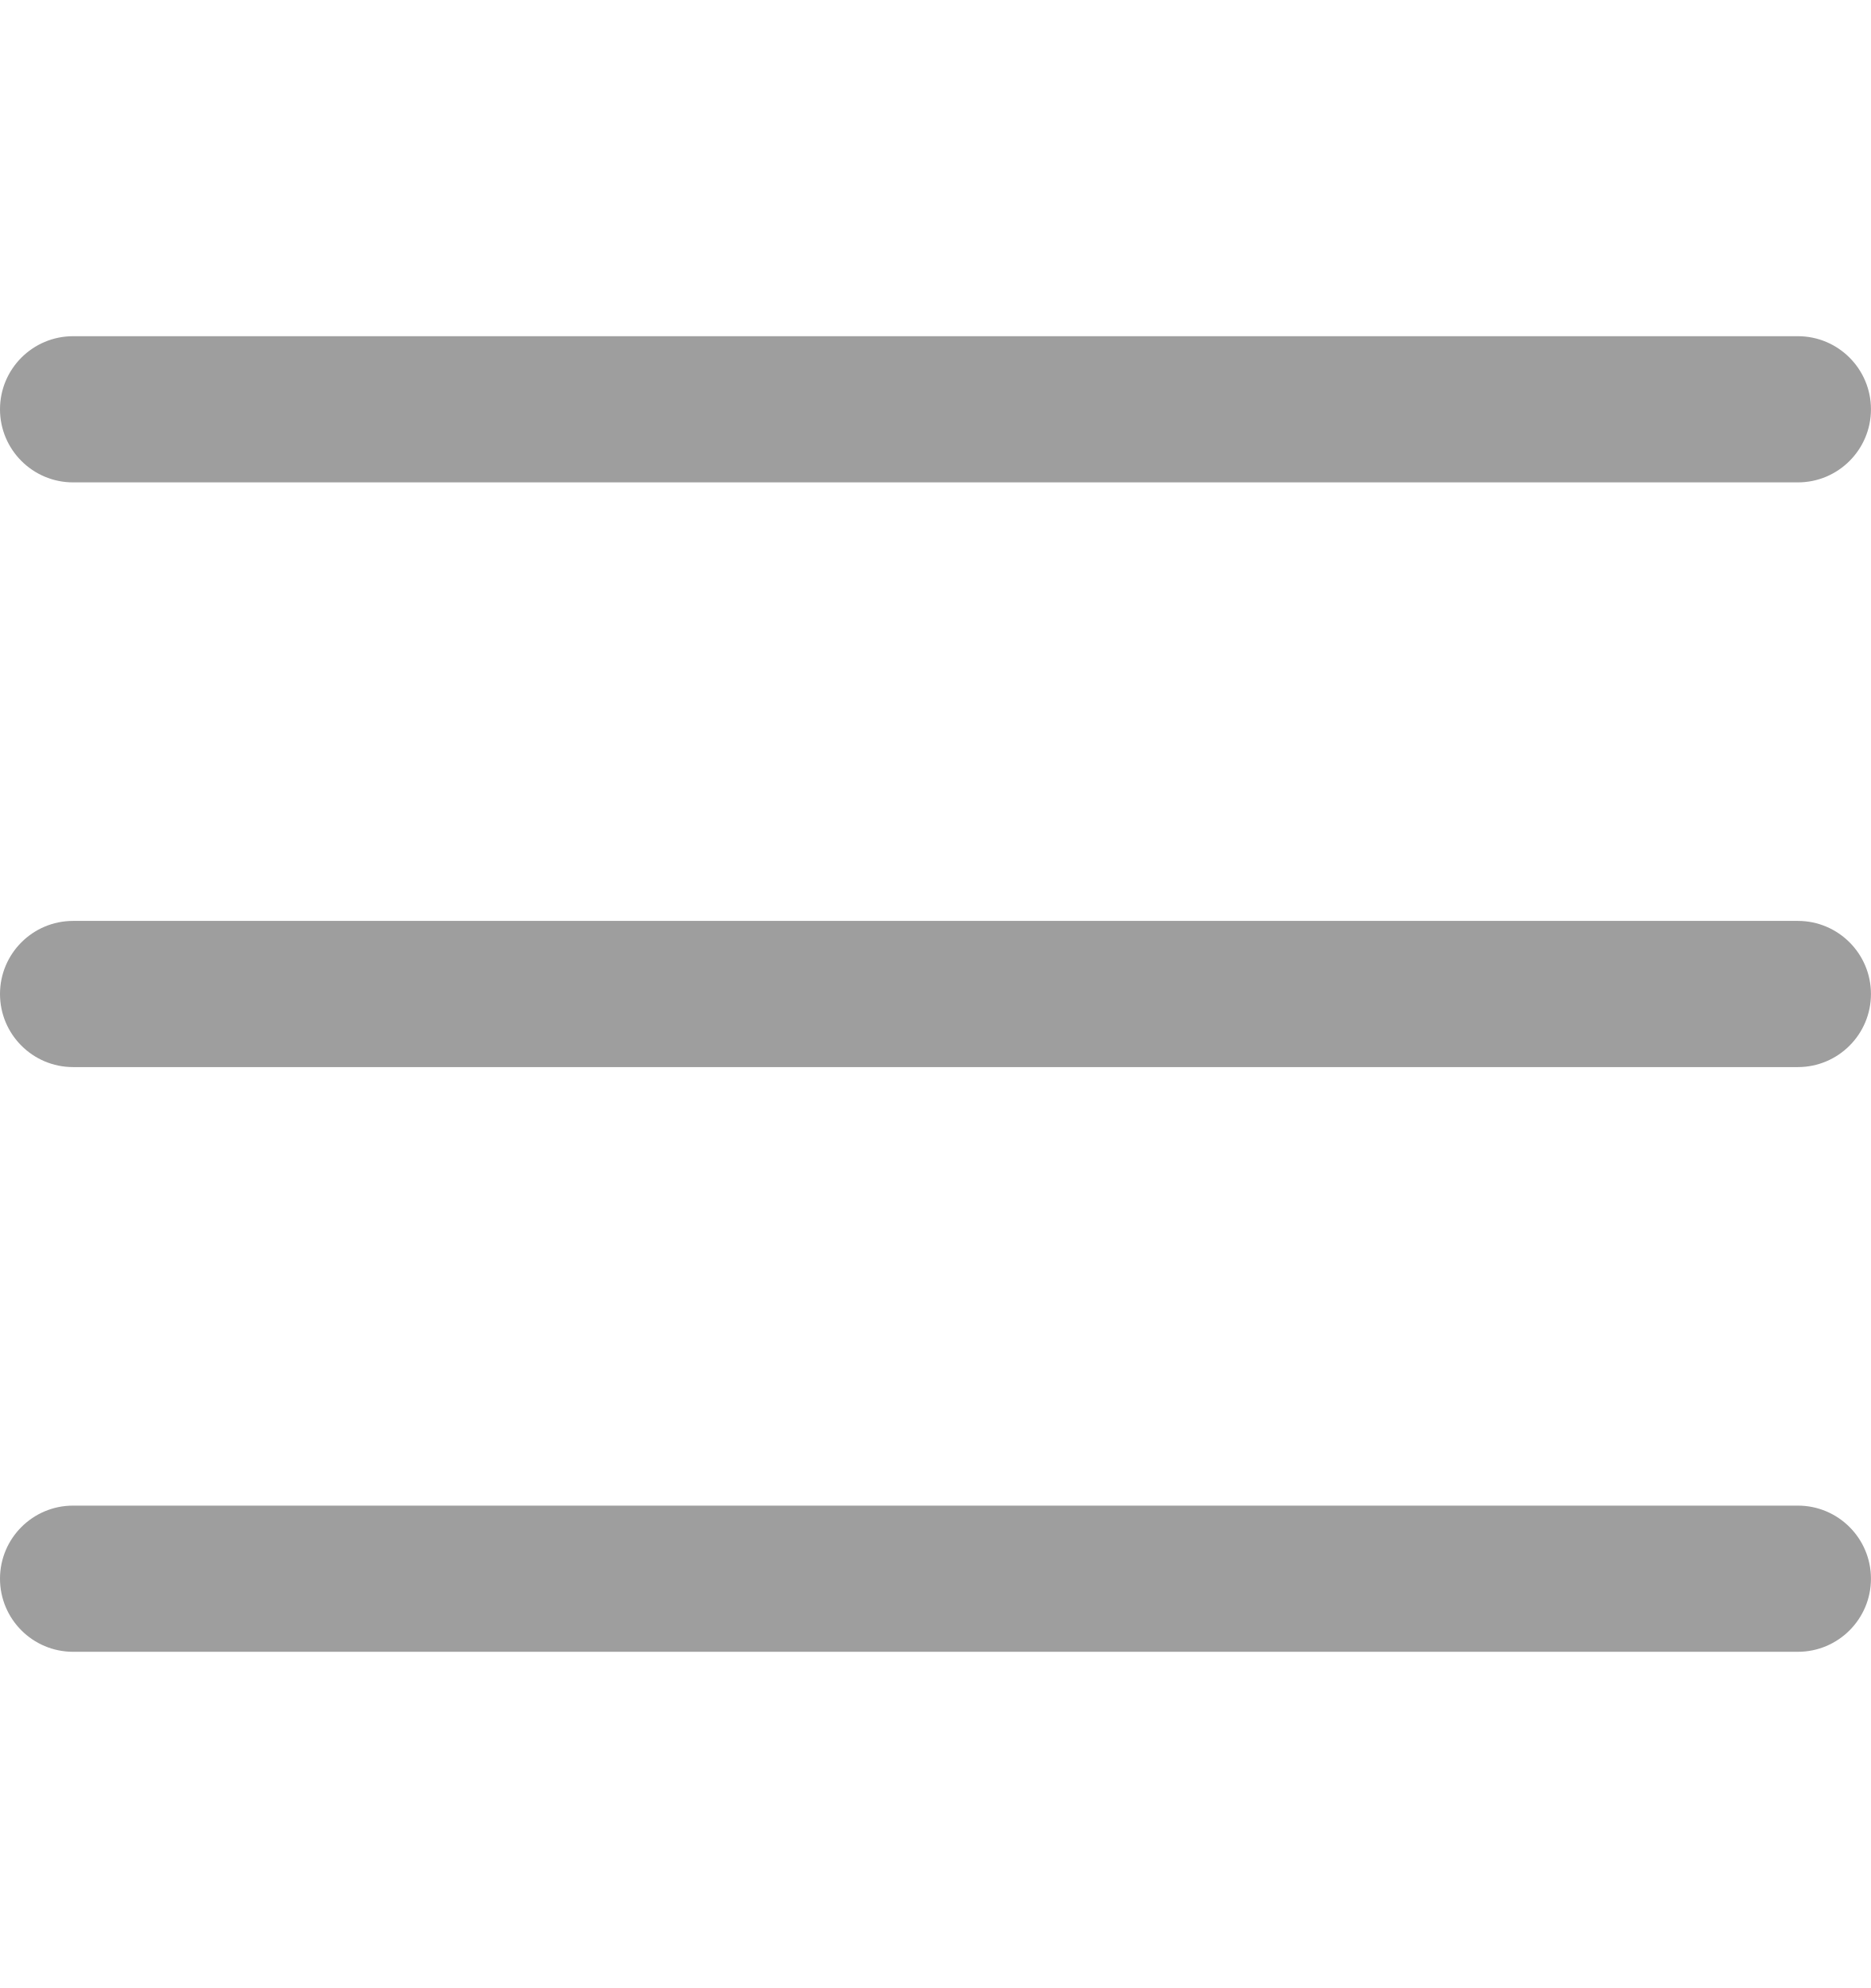
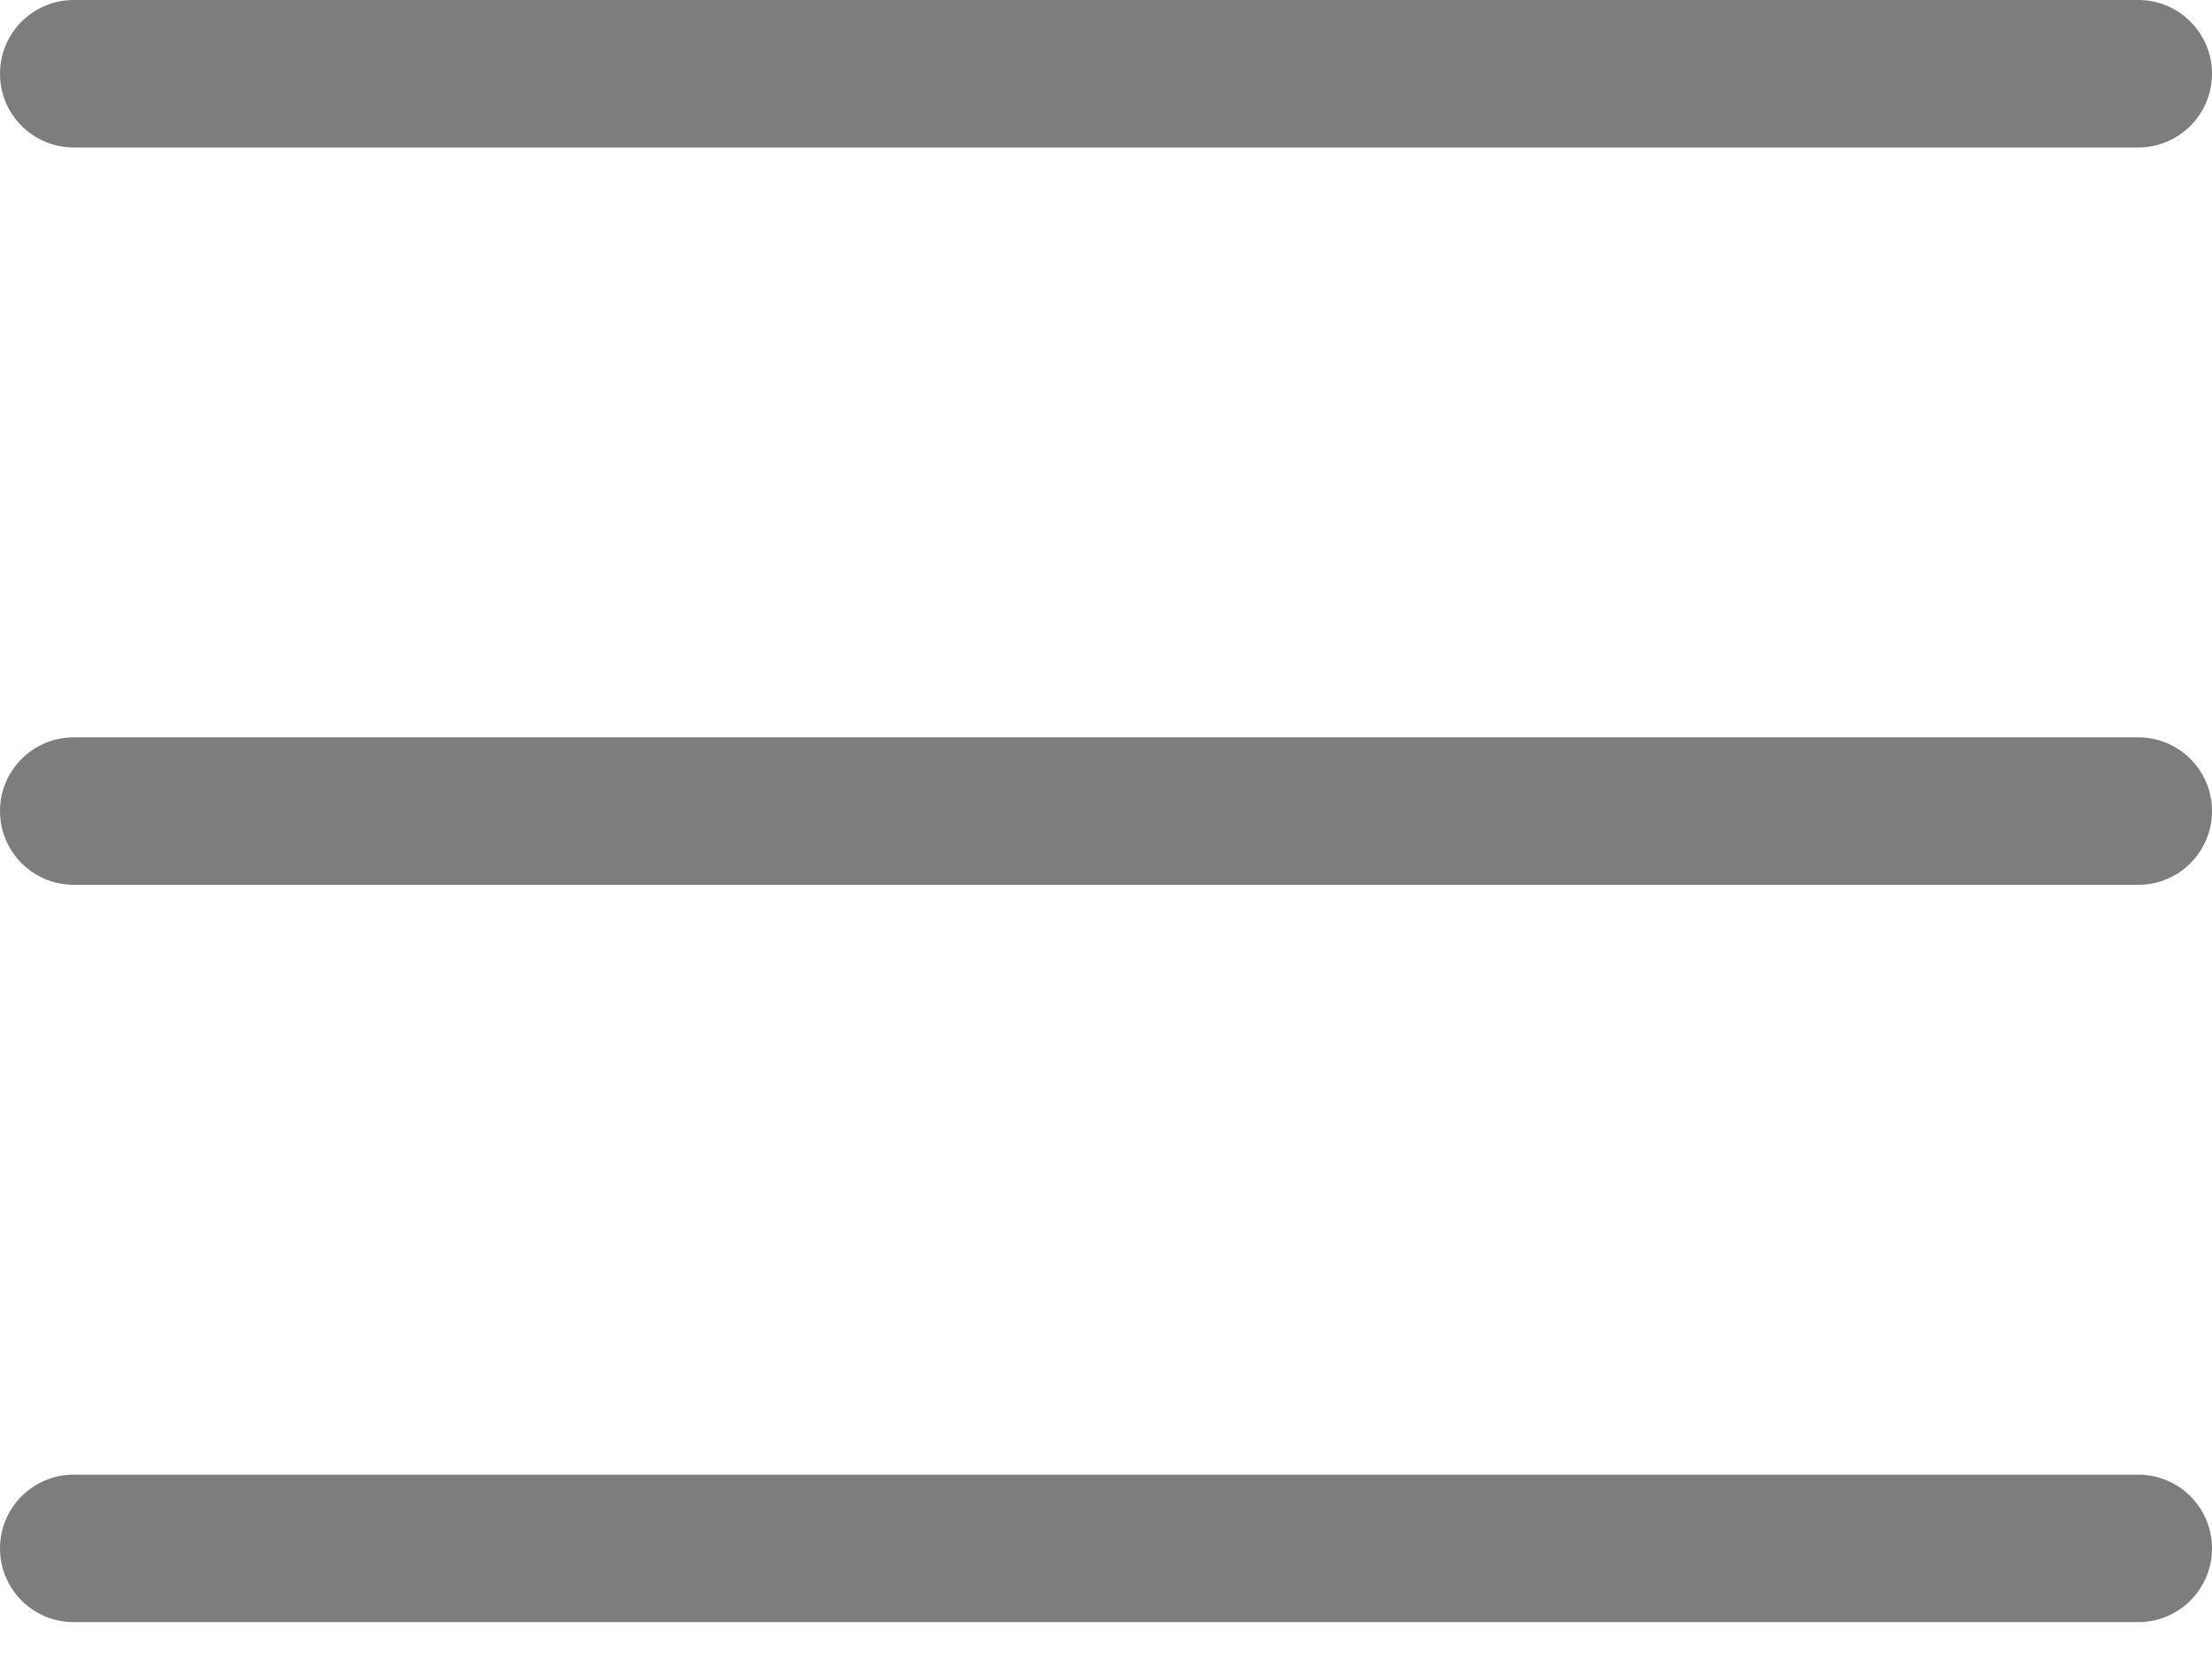
- <svg xmlns="http://www.w3.org/2000/svg" width="16" height="17" viewBox="0 0 16 17" fill="none">
-   <path d="M15.375 7.875H0.625C0.28 7.875 0 8.155 0 8.5C0 8.845 0.28 9.125 0.625 9.125H15.375C15.72 9.125 16 8.845 16 8.5C16 8.155 15.72 7.875 15.375 7.875Z" fill="#9E9E9E" />
-   <path d="M15.375 2.875H0.625C0.28 2.875 0 3.155 0 3.5C0 3.845 0.28 4.125 0.625 4.125H15.375C15.72 4.125 16 3.845 16 3.5C16 3.155 15.72 2.875 15.375 2.875Z" fill="#9E9E9E" />
-   <path d="M15.375 12.875H0.625C0.28 12.875 0 13.155 0 13.5C0 13.845 0.28 14.125 0.625 14.125H15.375C15.72 14.125 16 13.845 16 13.5C16 13.155 15.72 12.875 15.375 12.875Z" fill="#9E9E9E" />
+ <svg xmlns="http://www.w3.org/2000/svg" width="24" height="18" viewBox="0 0 24 18" fill="none">
+   <path d="M23.2 0H0.8C0.358 0 0 0.358 0 0.8C0 1.242 0.358 1.6 0.8 1.6H23.2C23.642 1.6 24 1.242 24 0.8C24 0.358 23.642 0 23.2 0Z" fill="#7D7D7D" />
+   <path d="M23.2 8H0.8C0.358 8 0 8.358 0 8.8C0 9.242 0.358 9.6 0.8 9.6H23.2C23.642 9.6 24 9.242 24 8.8C24 8.358 23.642 8 23.2 8Z" fill="#7D7D7D" />
+   <path d="M23.2 16H0.8C0.358 16 0 16.358 0 16.8C0 17.242 0.358 17.6 0.8 17.6H23.2C23.642 17.6 24 17.242 24 16.8C24 16.358 23.642 16 23.2 16Z" fill="#7D7D7D" />
</svg>
